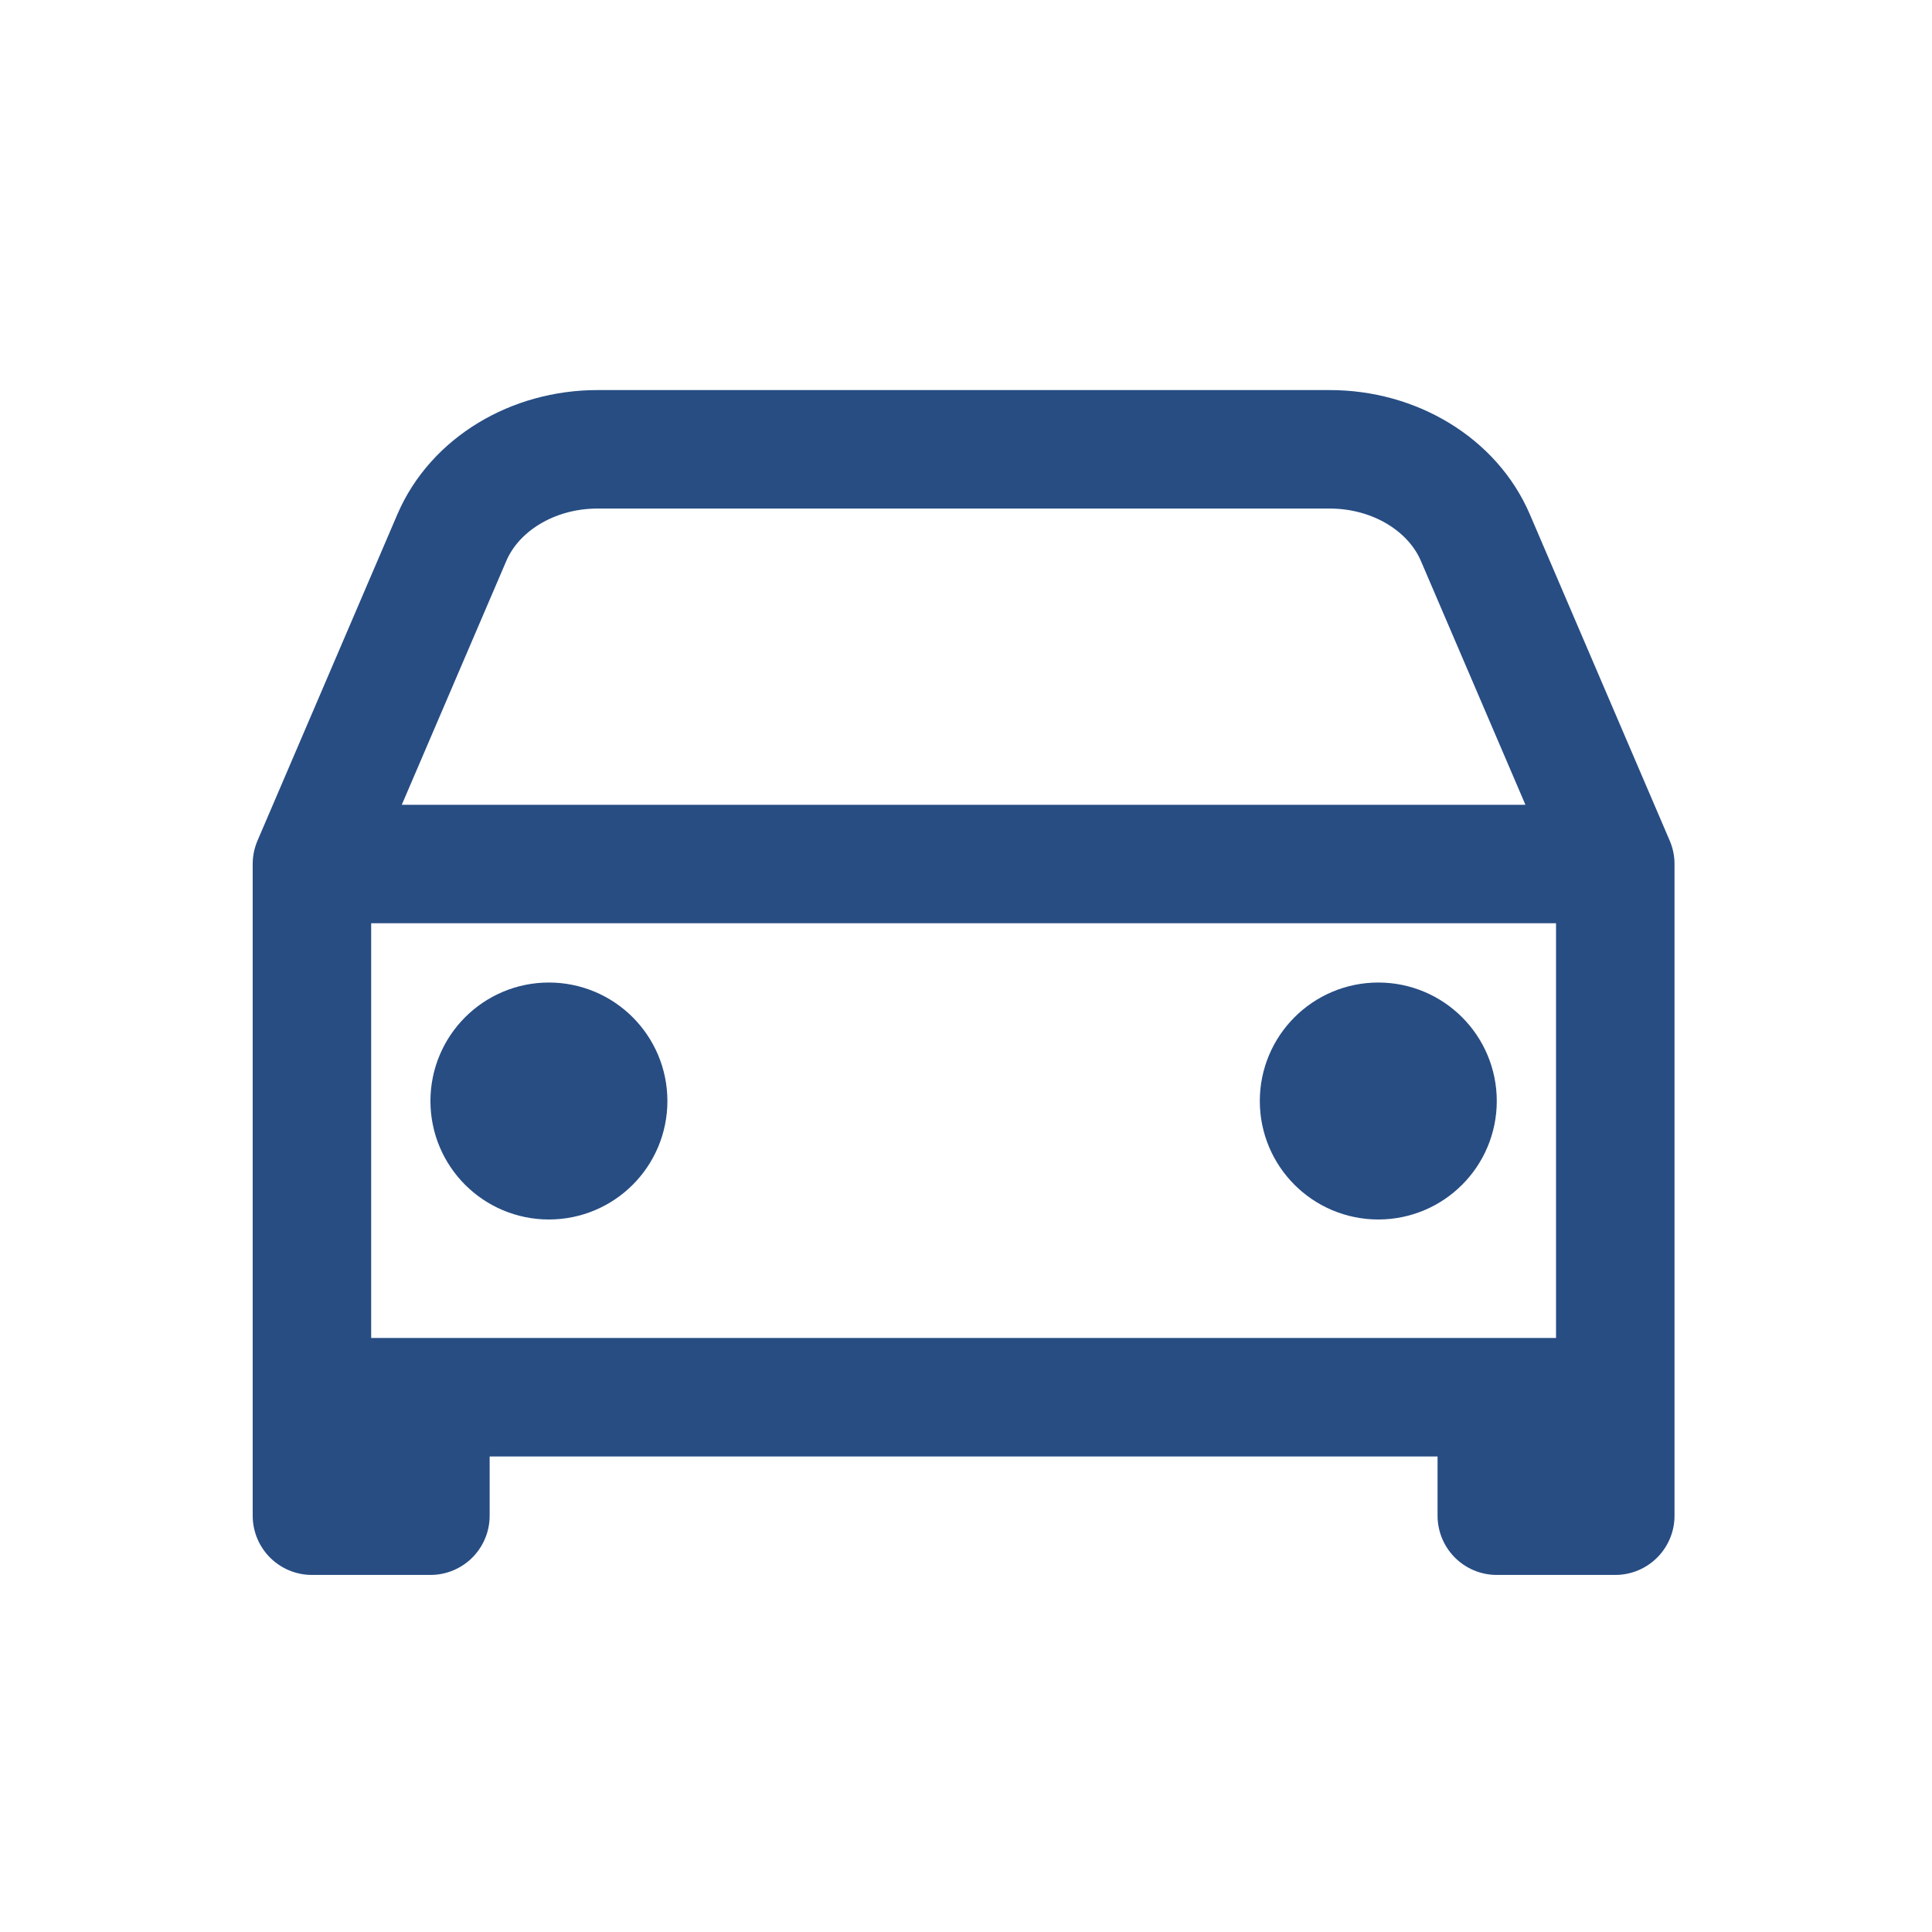
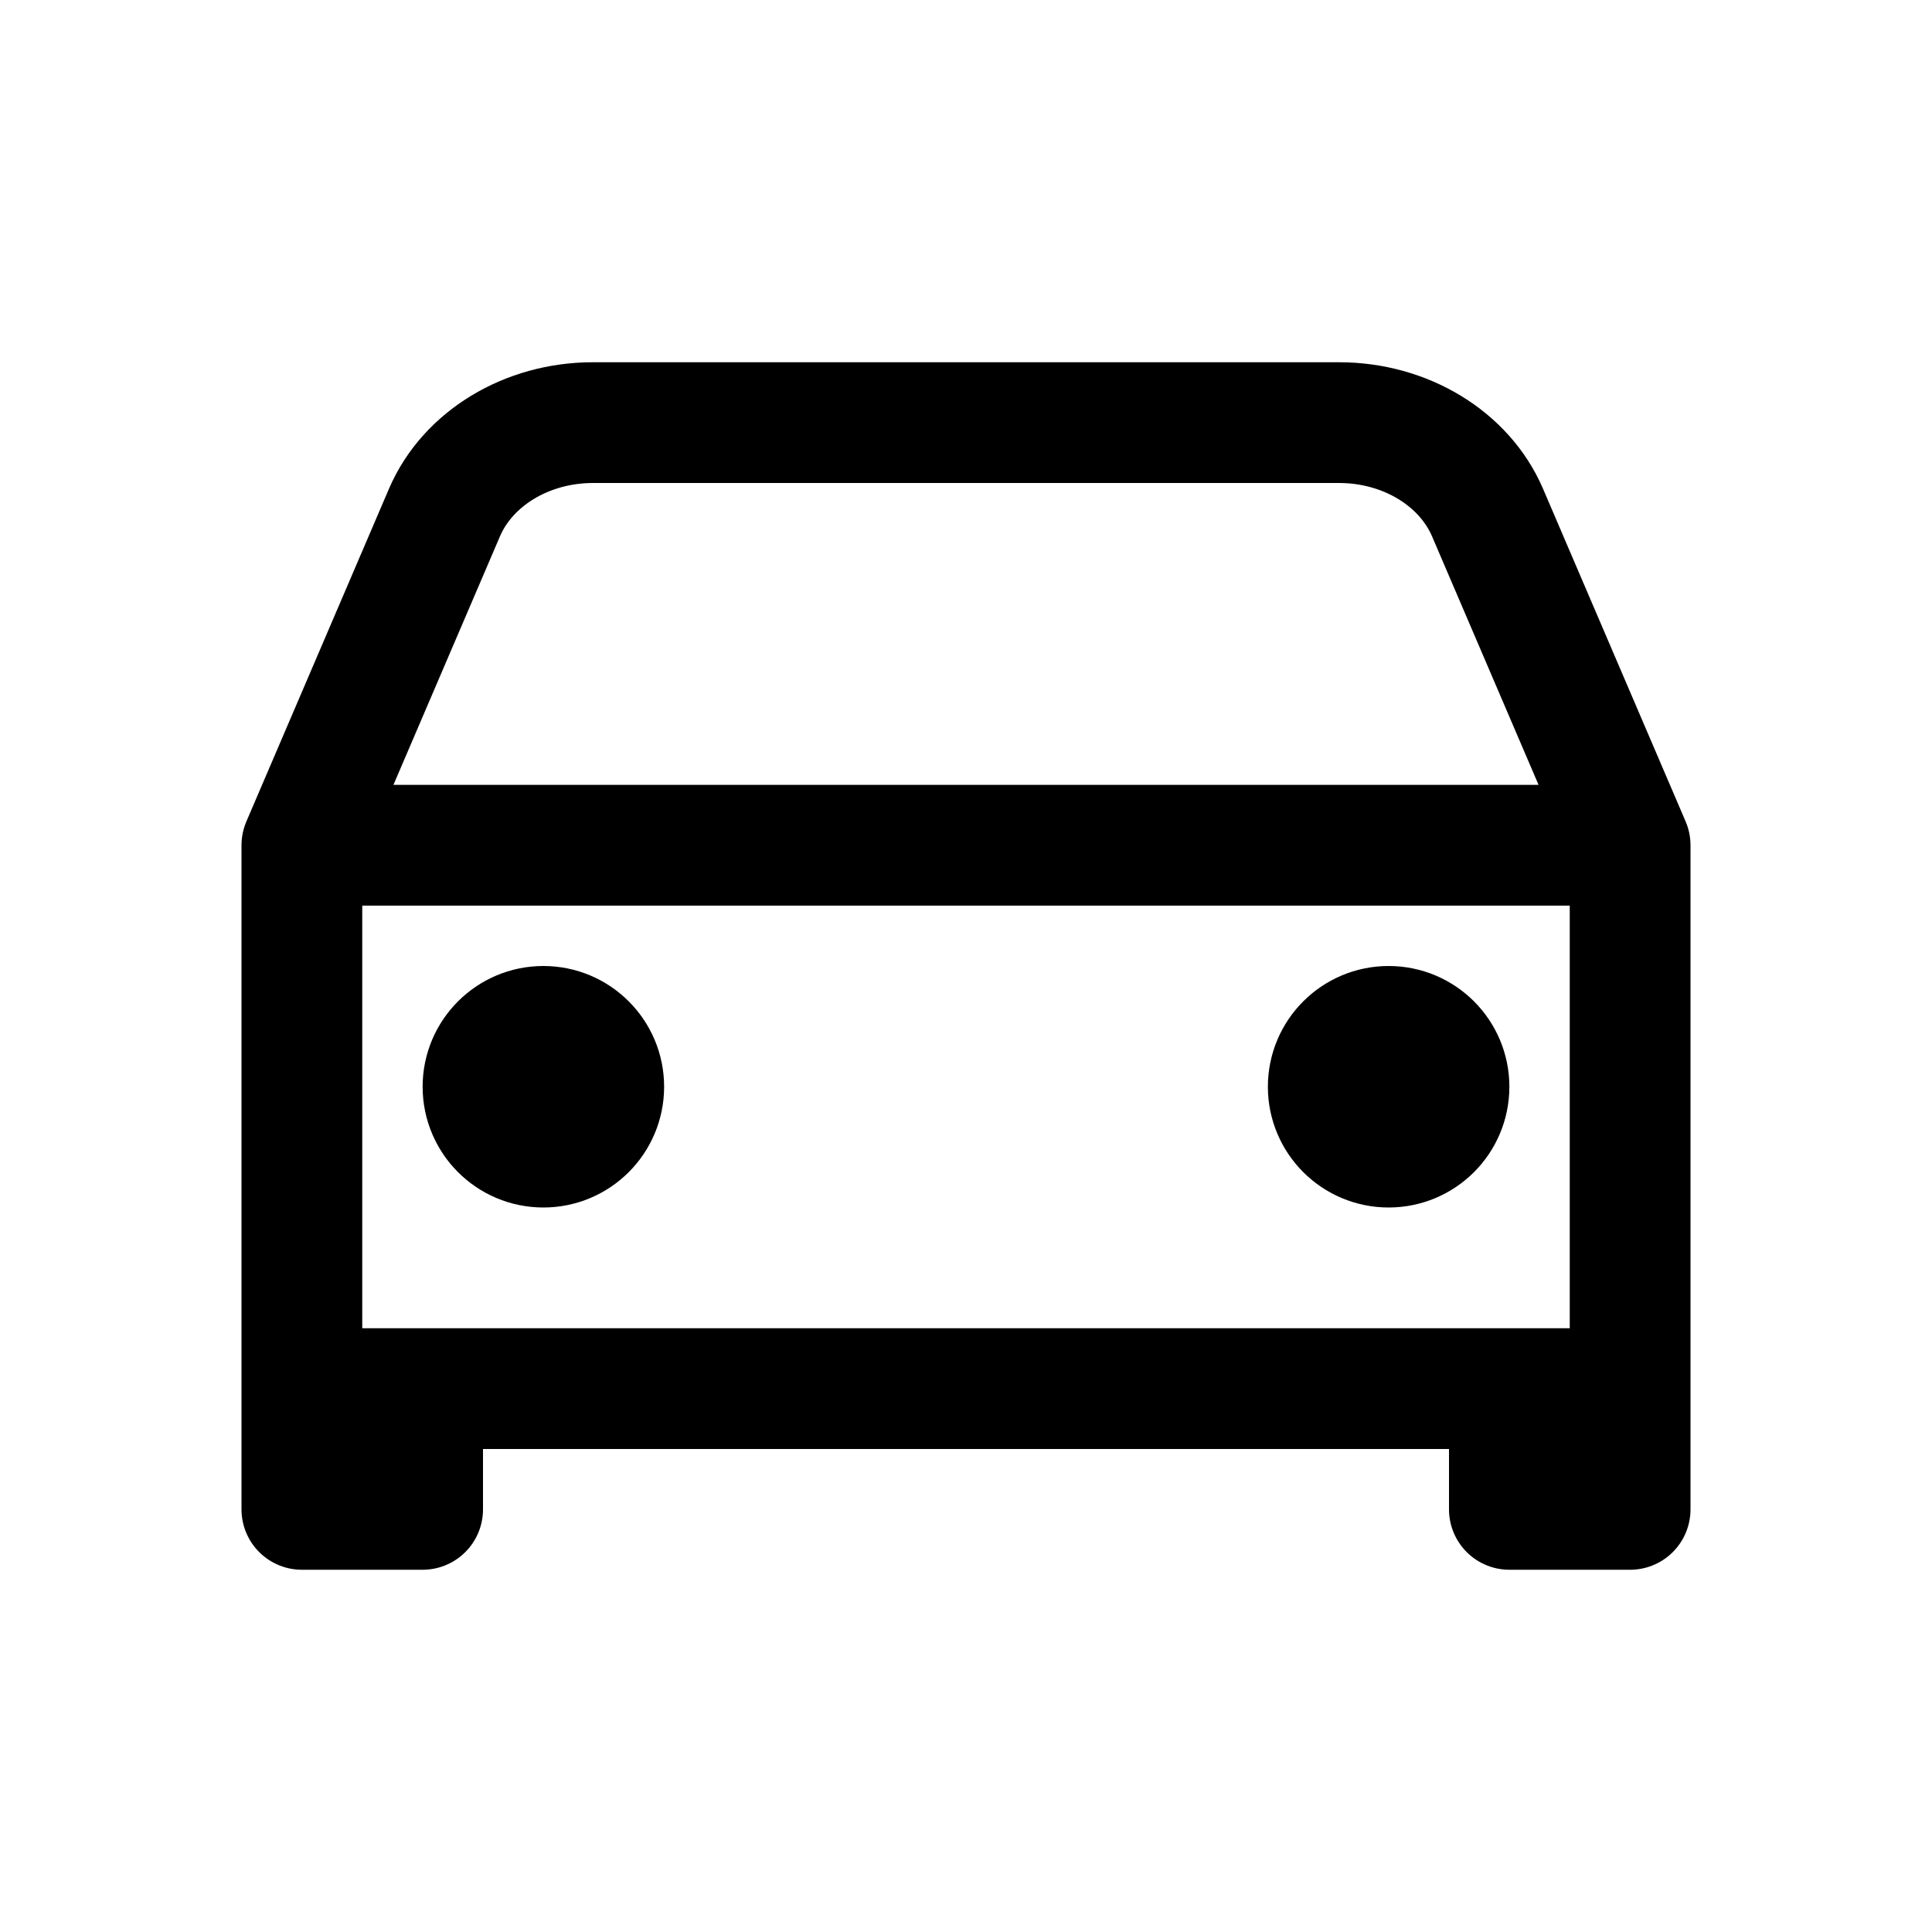
- <svg xmlns="http://www.w3.org/2000/svg" width="46" height="46" viewBox="0 0 46 46" fill="none">
-   <path d="M7.427 20.572L10.758 12.801C11.3 11.536 12.681 10.698 14.225 10.698H31.661C33.205 10.698 34.586 11.536 35.128 12.801L38.459 20.572M7.427 20.572H38.459M7.427 20.572V33.267M38.459 20.572V33.267M38.459 33.267H7.427M38.459 33.267V36.088H35.638V33.267M7.427 33.267V36.088H10.248V33.267" stroke="#274D83" stroke-width="2.821" stroke-linecap="round" stroke-linejoin="round" />
-   <path d="M13.069 27.625C13.848 27.625 14.48 26.994 14.48 26.215C14.48 25.436 13.848 24.804 13.069 24.804C12.29 24.804 11.659 25.436 11.659 26.215C11.659 26.994 12.29 27.625 13.069 27.625Z" stroke="#274D83" stroke-width="2.821" stroke-linecap="round" stroke-linejoin="round" />
-   <path d="M32.817 27.625C33.596 27.625 34.227 26.994 34.227 26.215C34.227 25.436 33.596 24.804 32.817 24.804C32.038 24.804 31.406 25.436 31.406 26.215C31.406 26.994 32.038 27.625 32.817 27.625Z" stroke="#274D83" stroke-width="2.821" stroke-linecap="round" stroke-linejoin="round" />
+ <svg xmlns="http://www.w3.org/2000/svg" class="ionicon" viewBox="0 0 512 512">
+   <path d="M80 224l37.78-88.15C123.93 121.5 139.6 112 157.11 112h197.78c17.51 0 33.18 9.5 39.33 23.85L432 224M80 224h352v144H80zM112 368v32H80v-32M432 368v32h-32v-32" fill="none" stroke="currentColor" stroke-linecap="round" stroke-linejoin="round" stroke-width="32" />
+   <circle cx="144" cy="288" r="16" fill="none" stroke="currentColor" stroke-linecap="round" stroke-linejoin="round" stroke-width="32" />
+   <circle cx="368" cy="288" r="16" fill="none" stroke="currentColor" stroke-linecap="round" stroke-linejoin="round" stroke-width="32" />
</svg>
